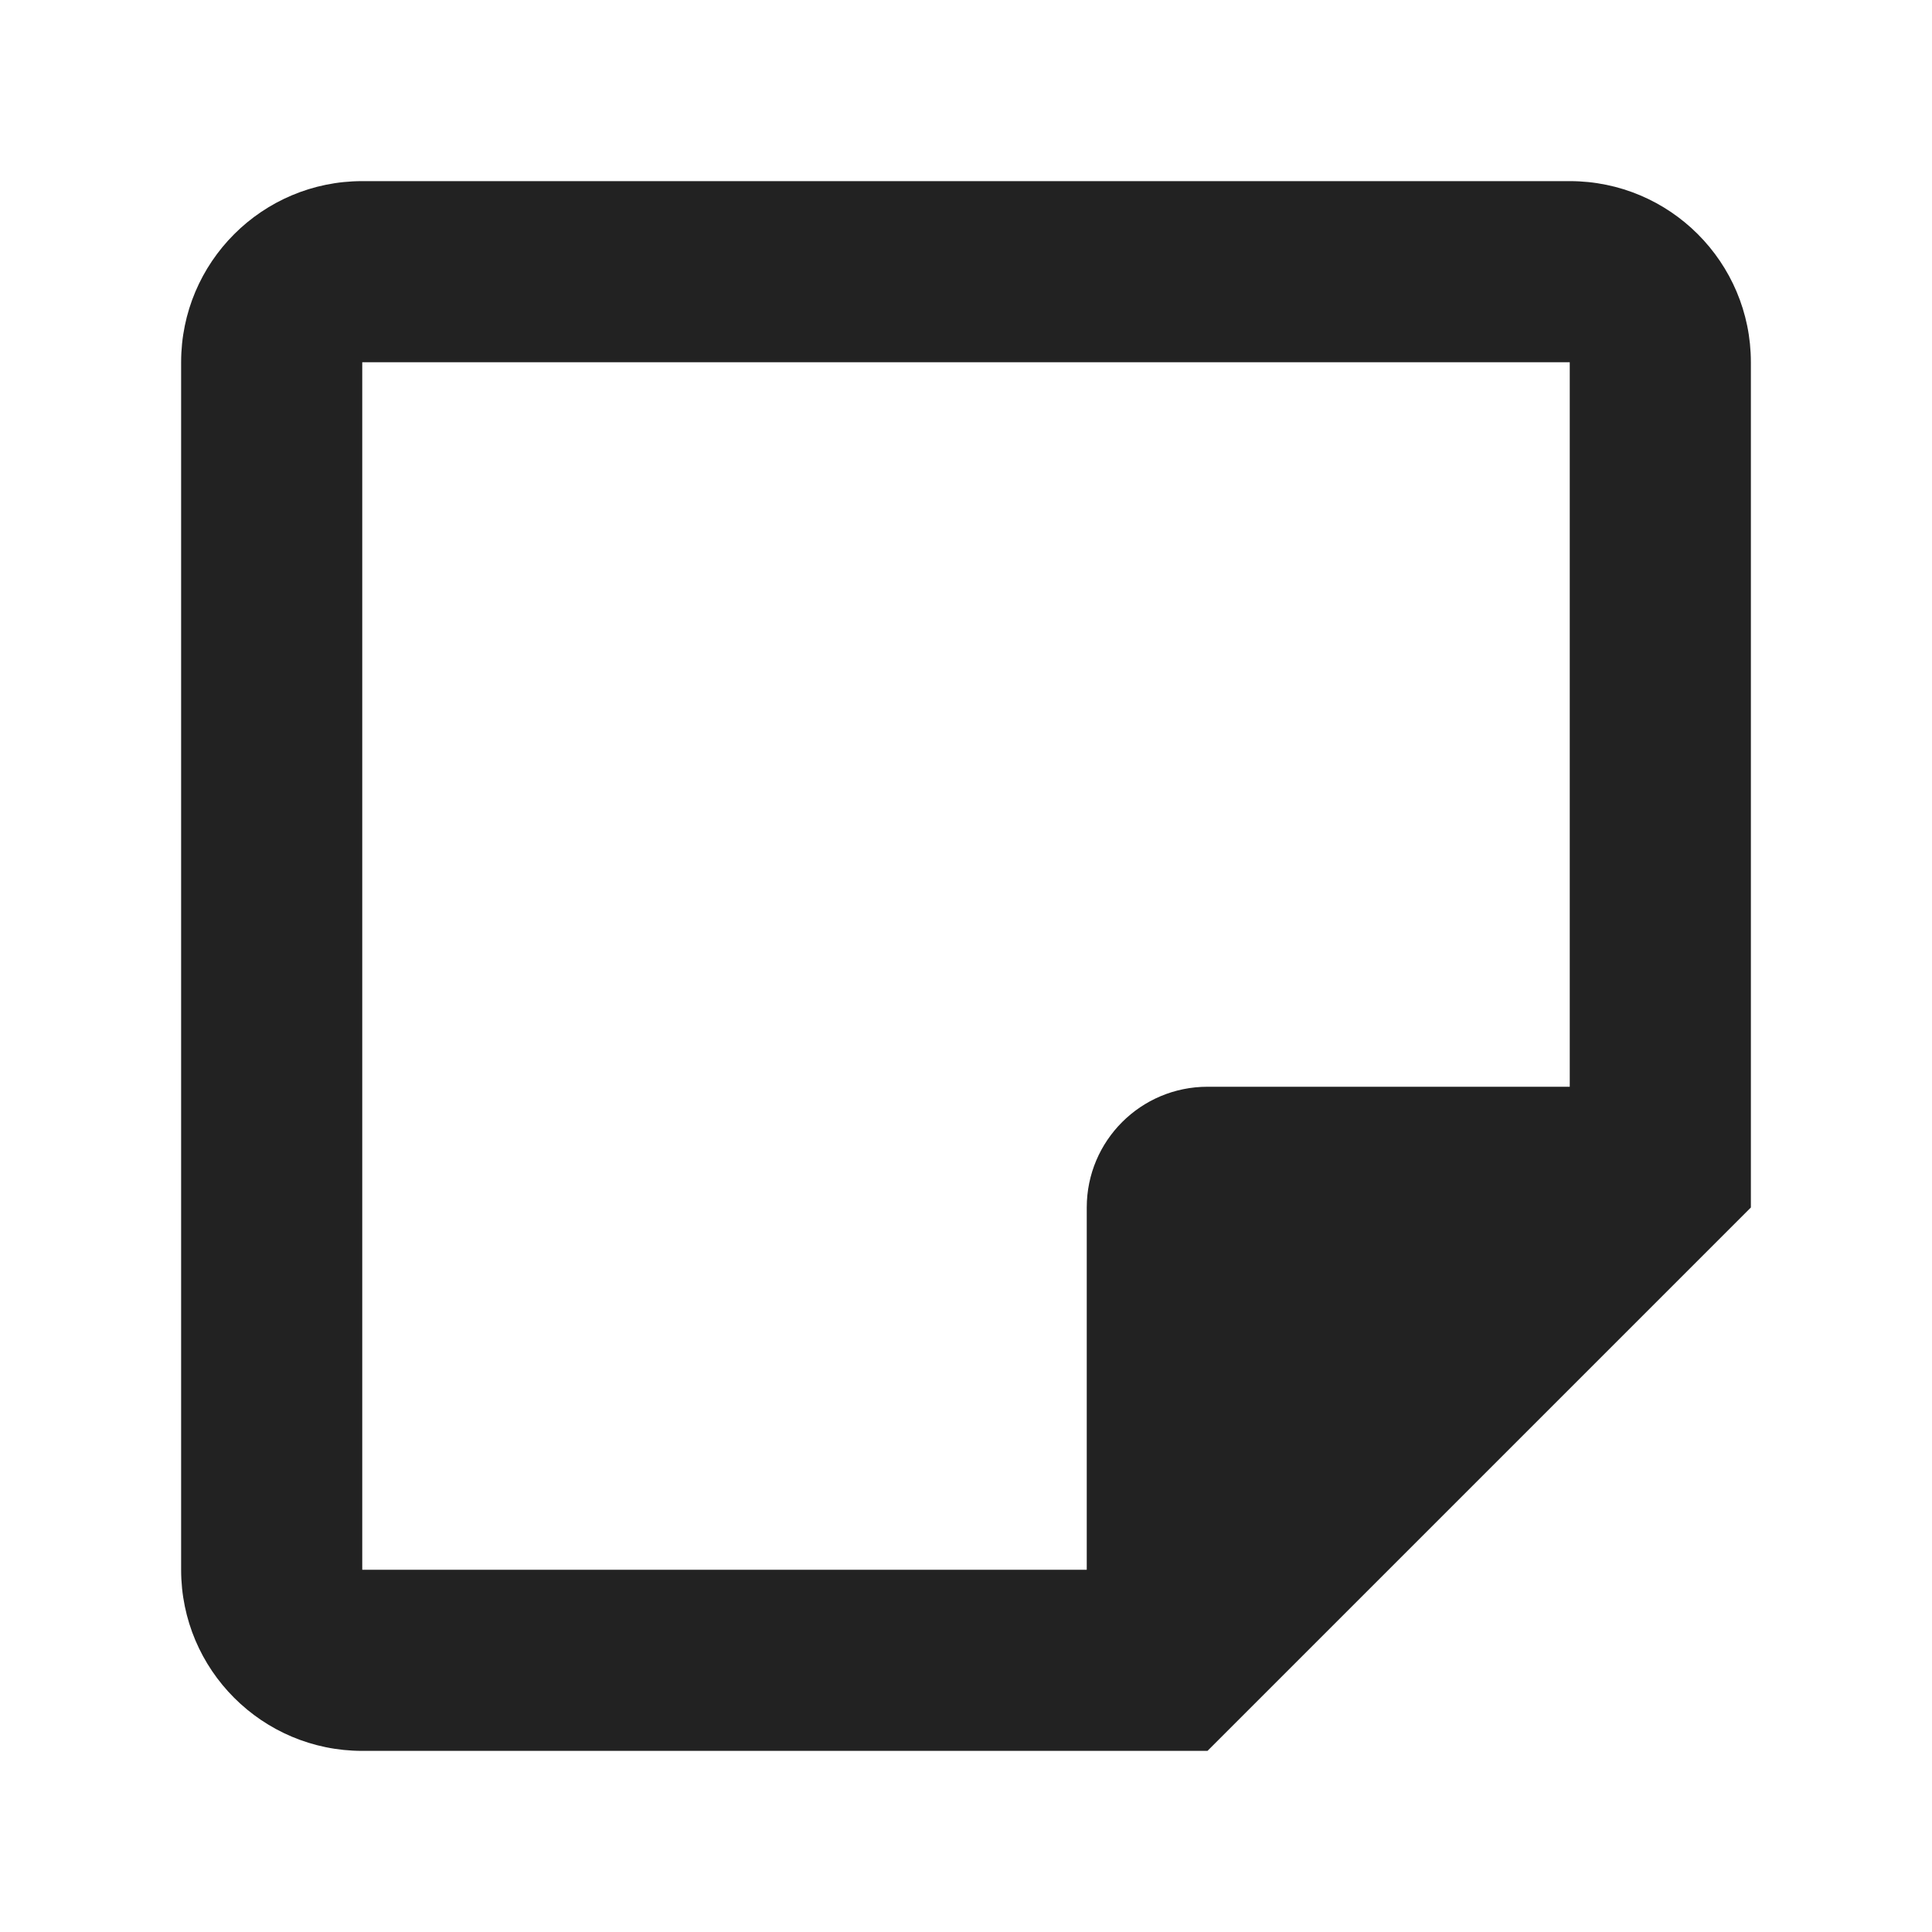
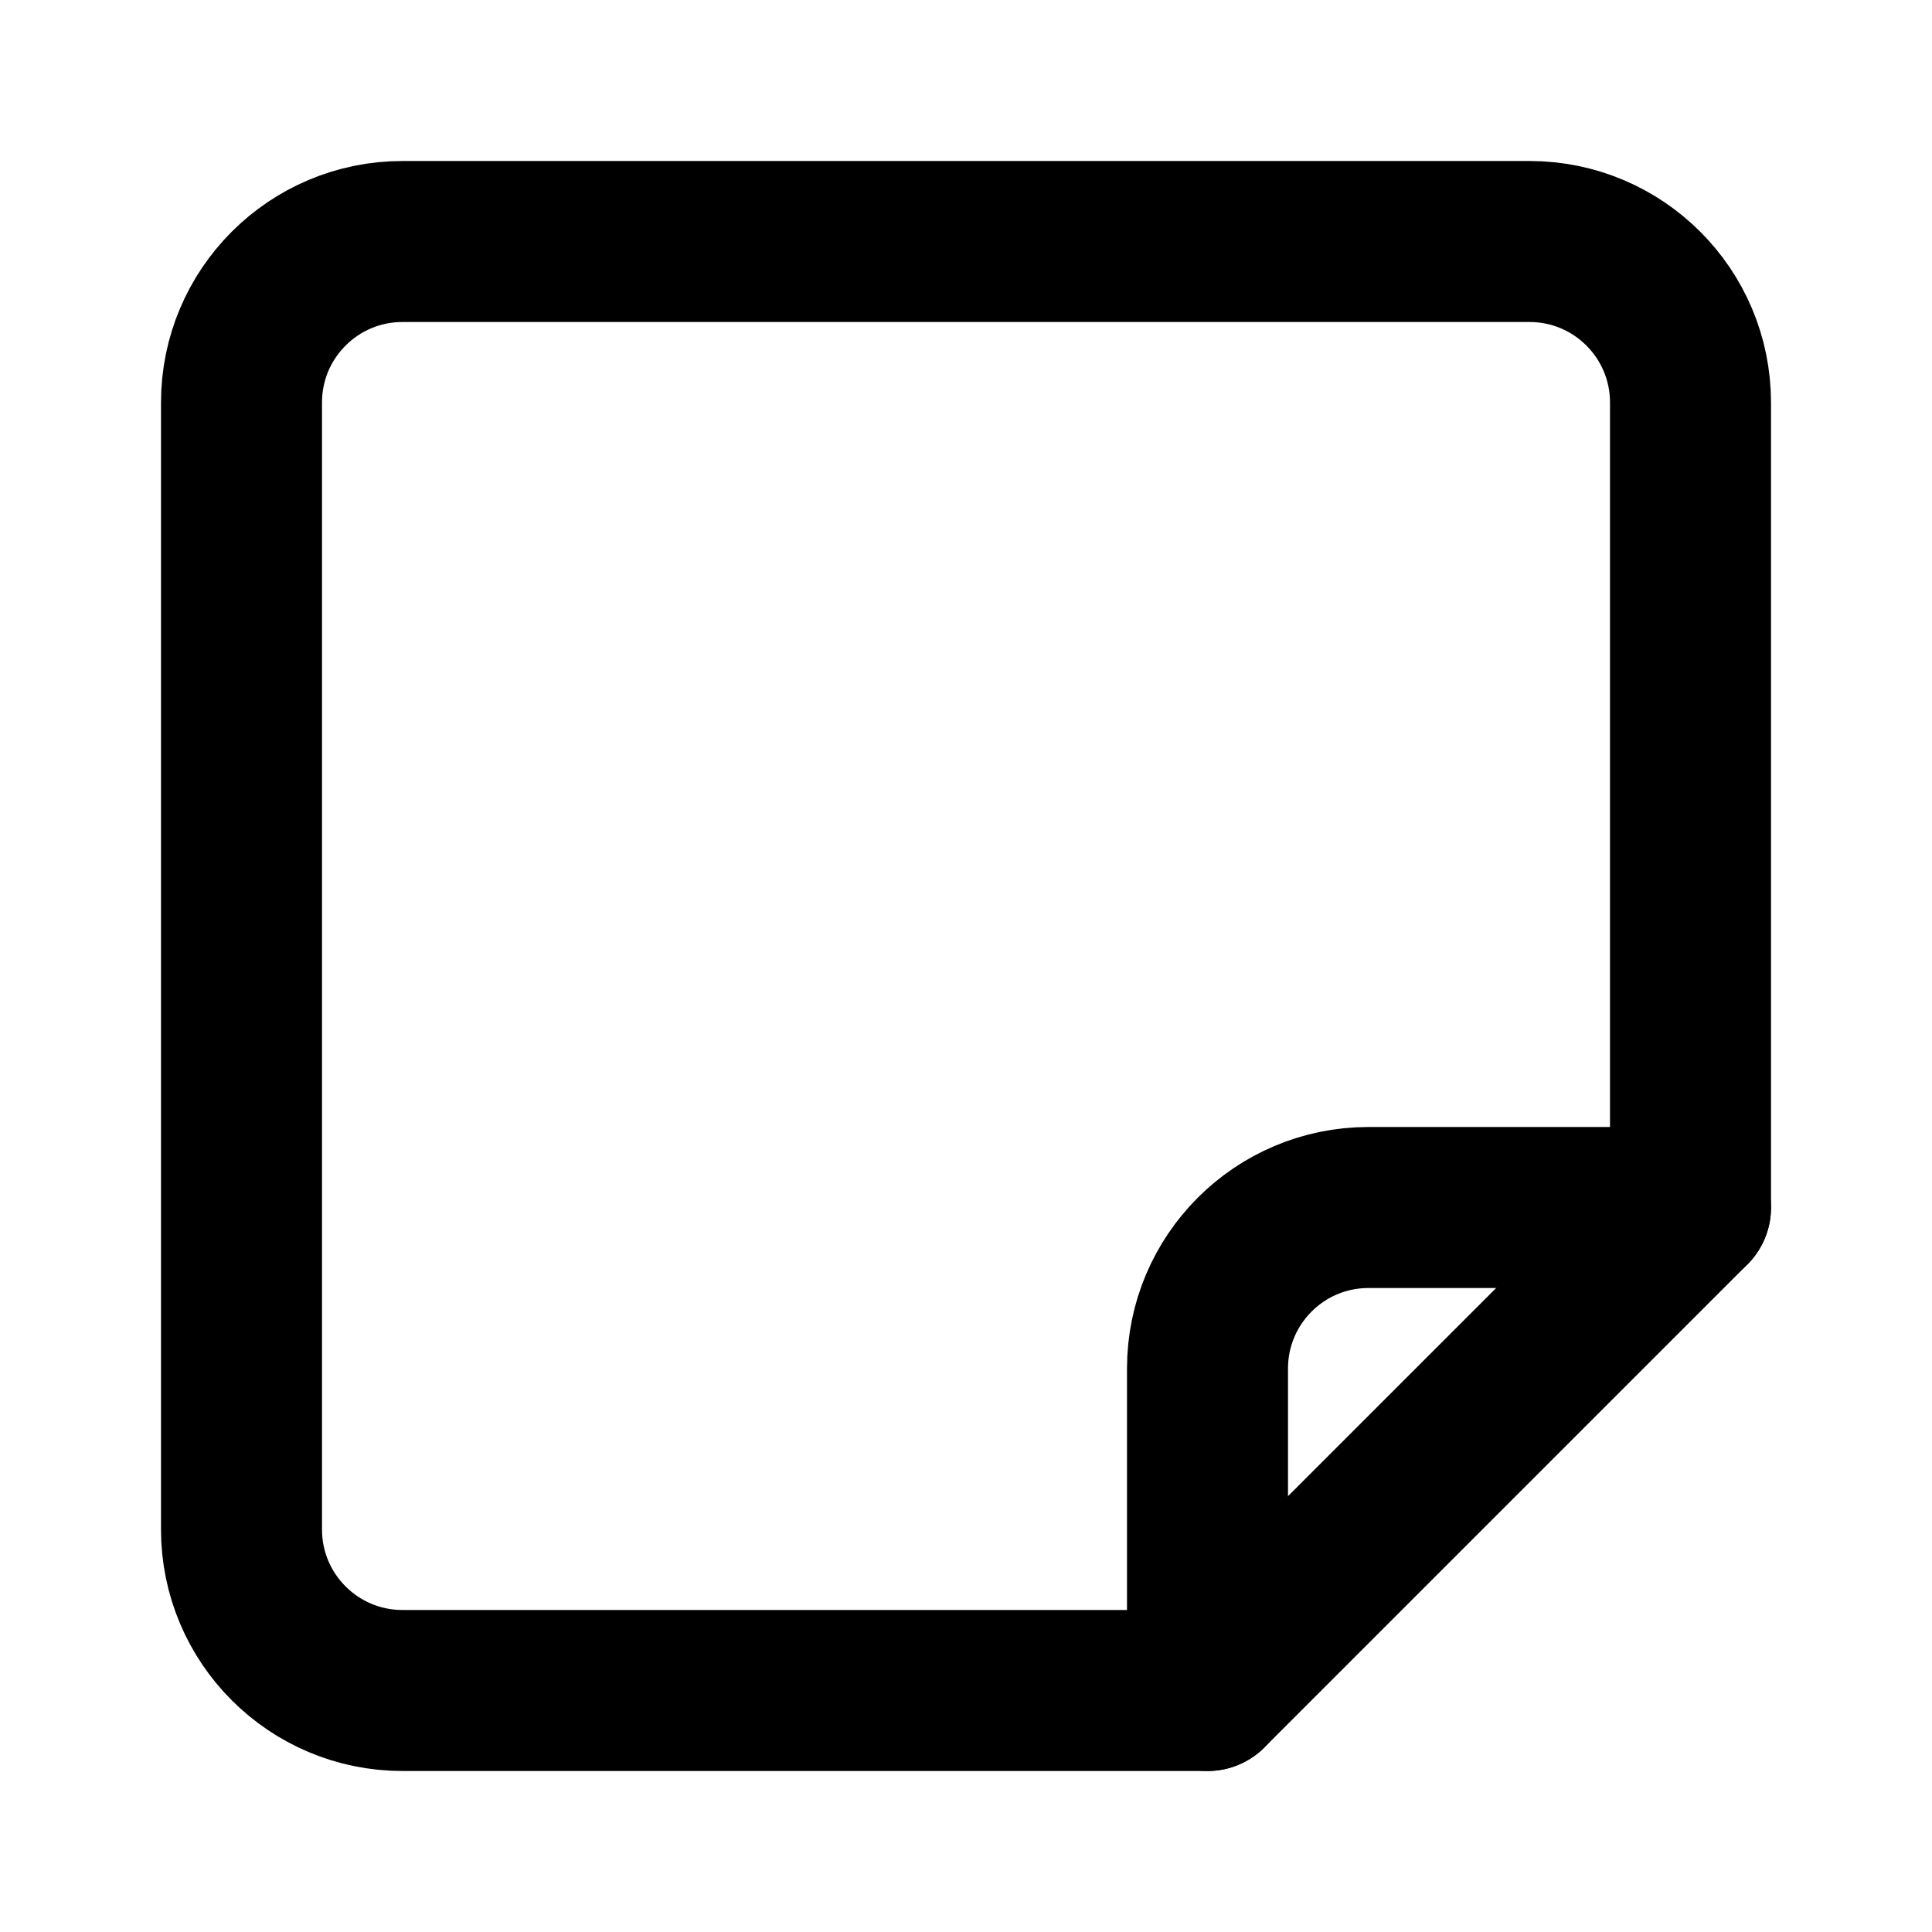
- <svg xmlns="http://www.w3.org/2000/svg" width="16" height="16" viewBox="0 0 16 16">
-   <path d="M3 1.5a1.5 1.5 0 0 0 -1.5 1.5v10a1.5 1.5 0 0 0 1.5 1.5h7l4.5 -4.5v-7            a1.5 1.5 0 0 0 -1.5 -1.5z            M3 3h10v6h-3a1 1 0 0 0 -1 1v3h-6z" fill="#222" fill-rule="evenodd" />
+ <svg xmlns="http://www.w3.org/2000/svg" width="24" height="24" viewBox="0 0 24 24" fill="none" stroke="currentColor" stroke-width="2" stroke-linecap="round" stroke-linejoin="round">
+   <path class="transparent-fill foreground-stroke" d="M3 5a2 2 0 0 1 2-2h14a2 2 0 0 1 2 2v10l-6 6H5a2 2 0 0 1-2-2z" />
+   <path class="transparent-fill foreground-stroke" d="M15 21v-4a2 2 0 0 1 2-2h4" />
</svg>
